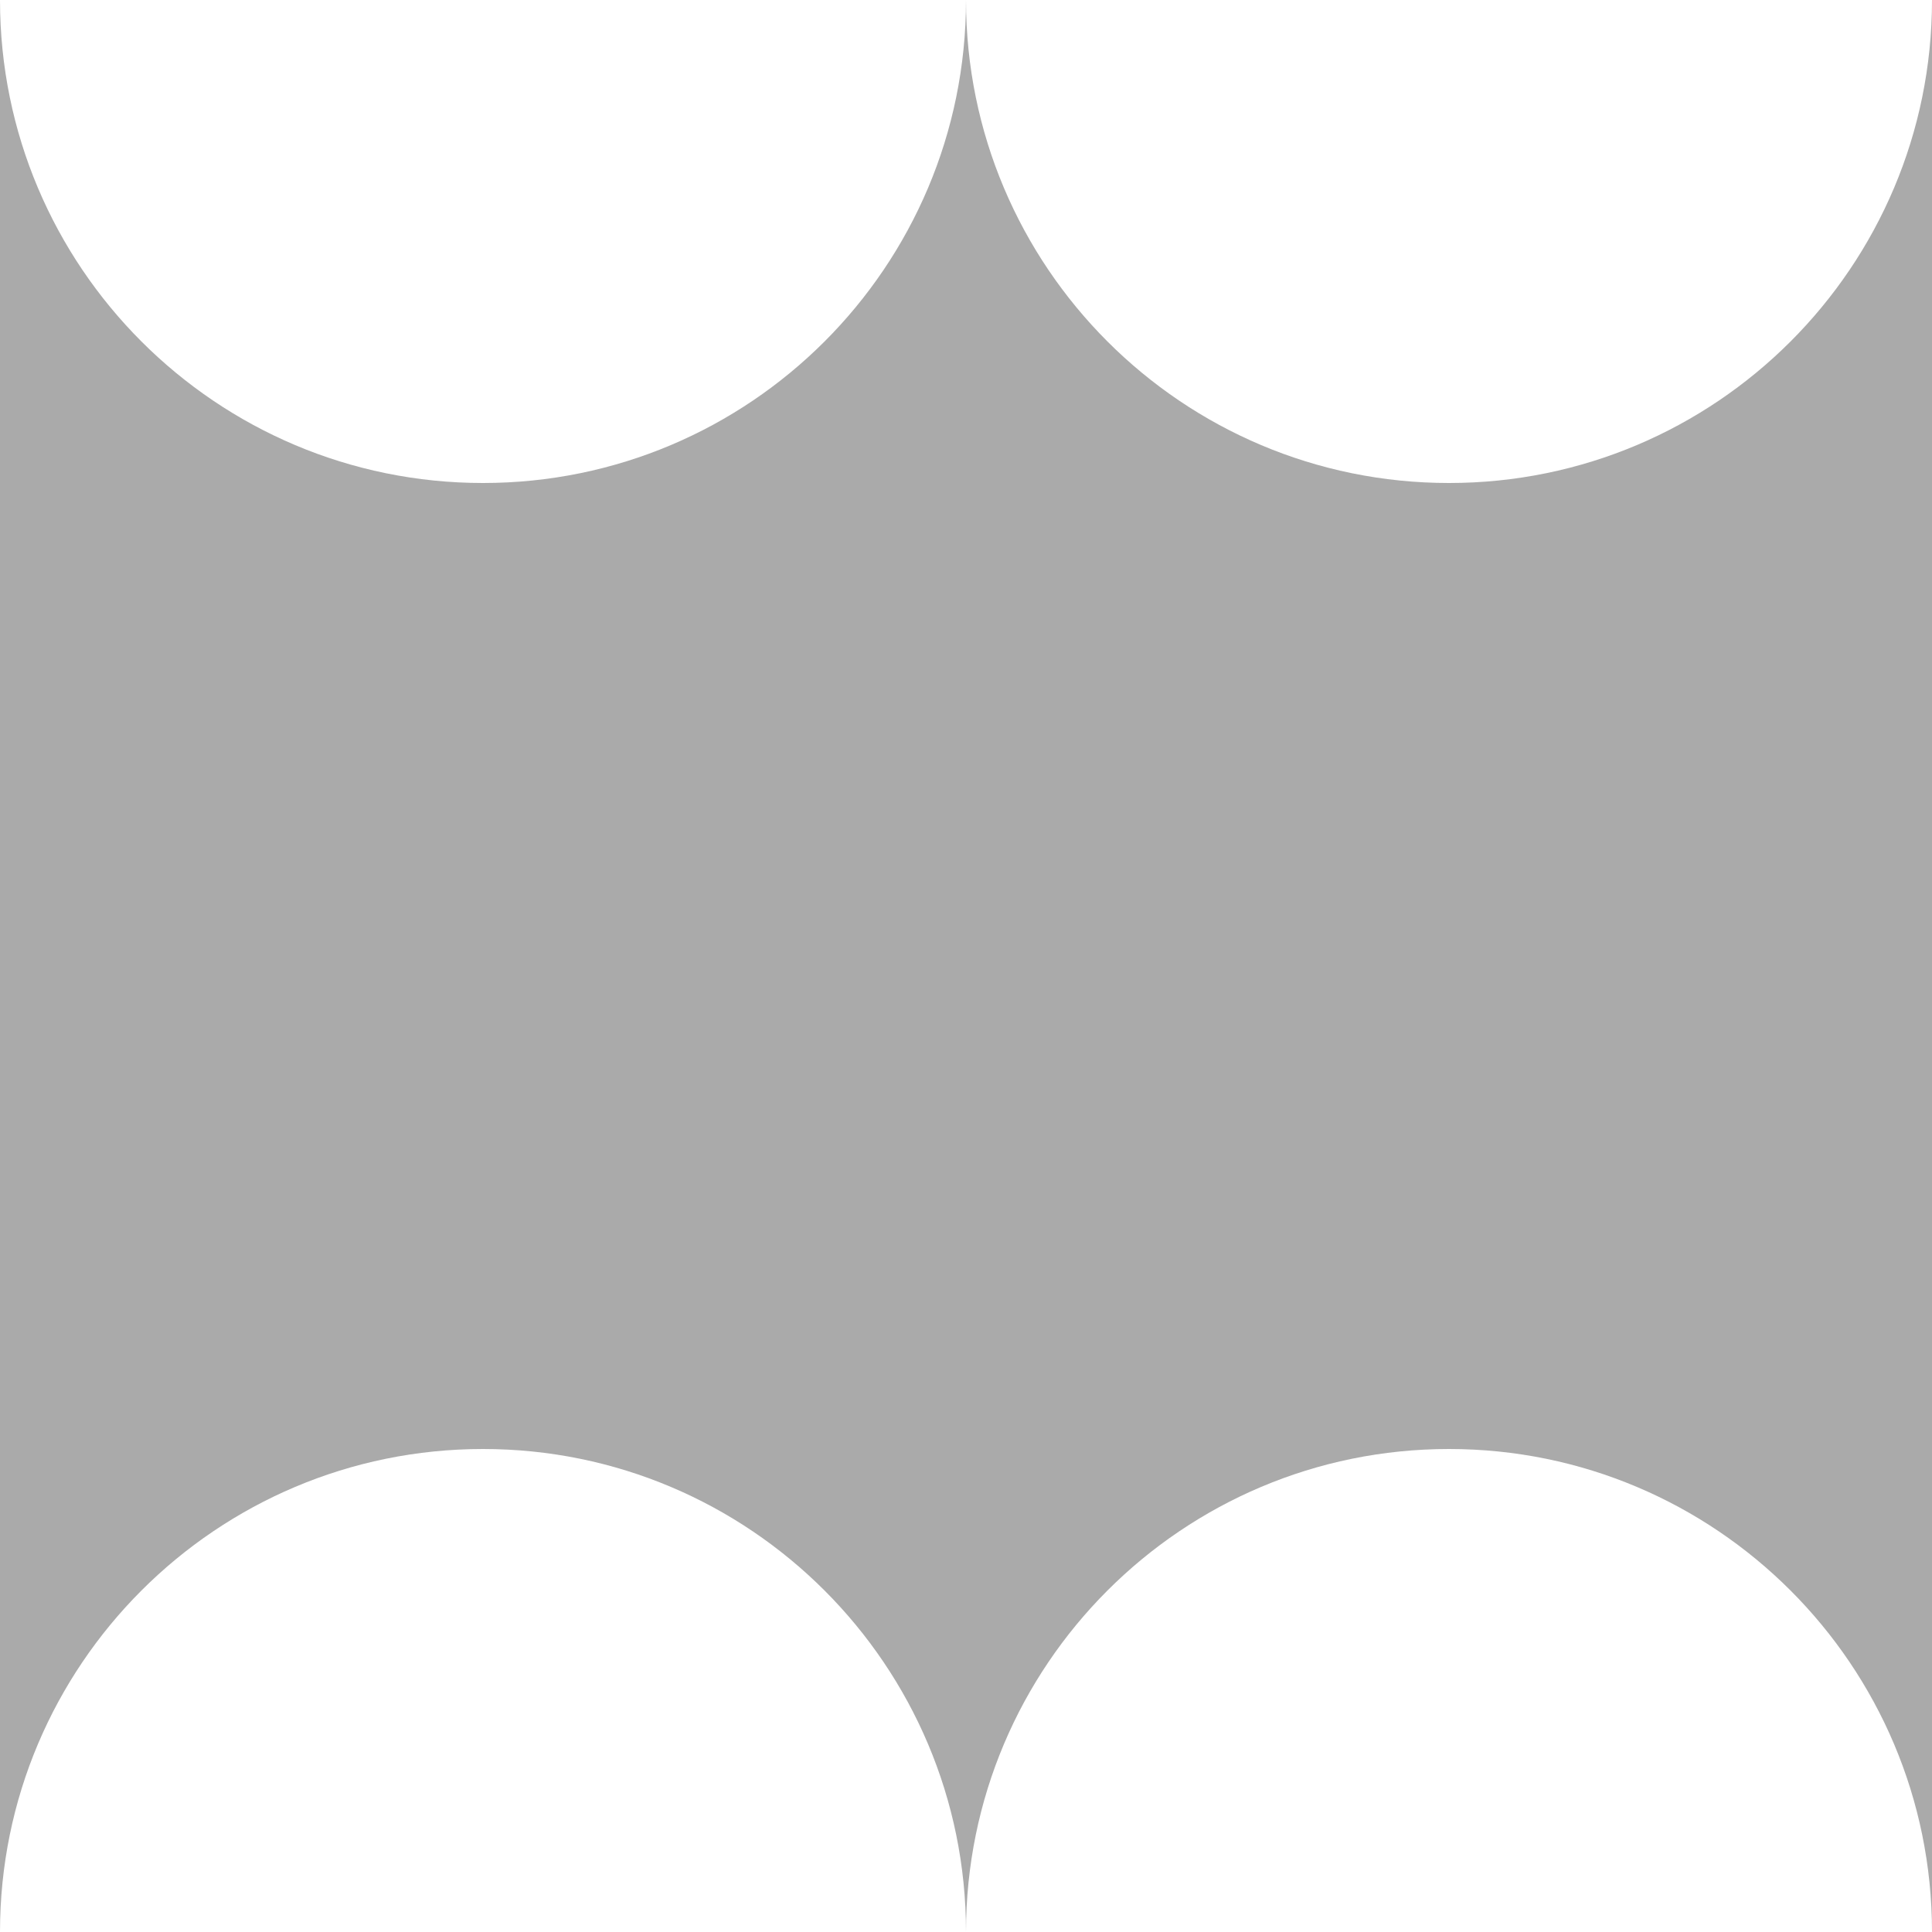
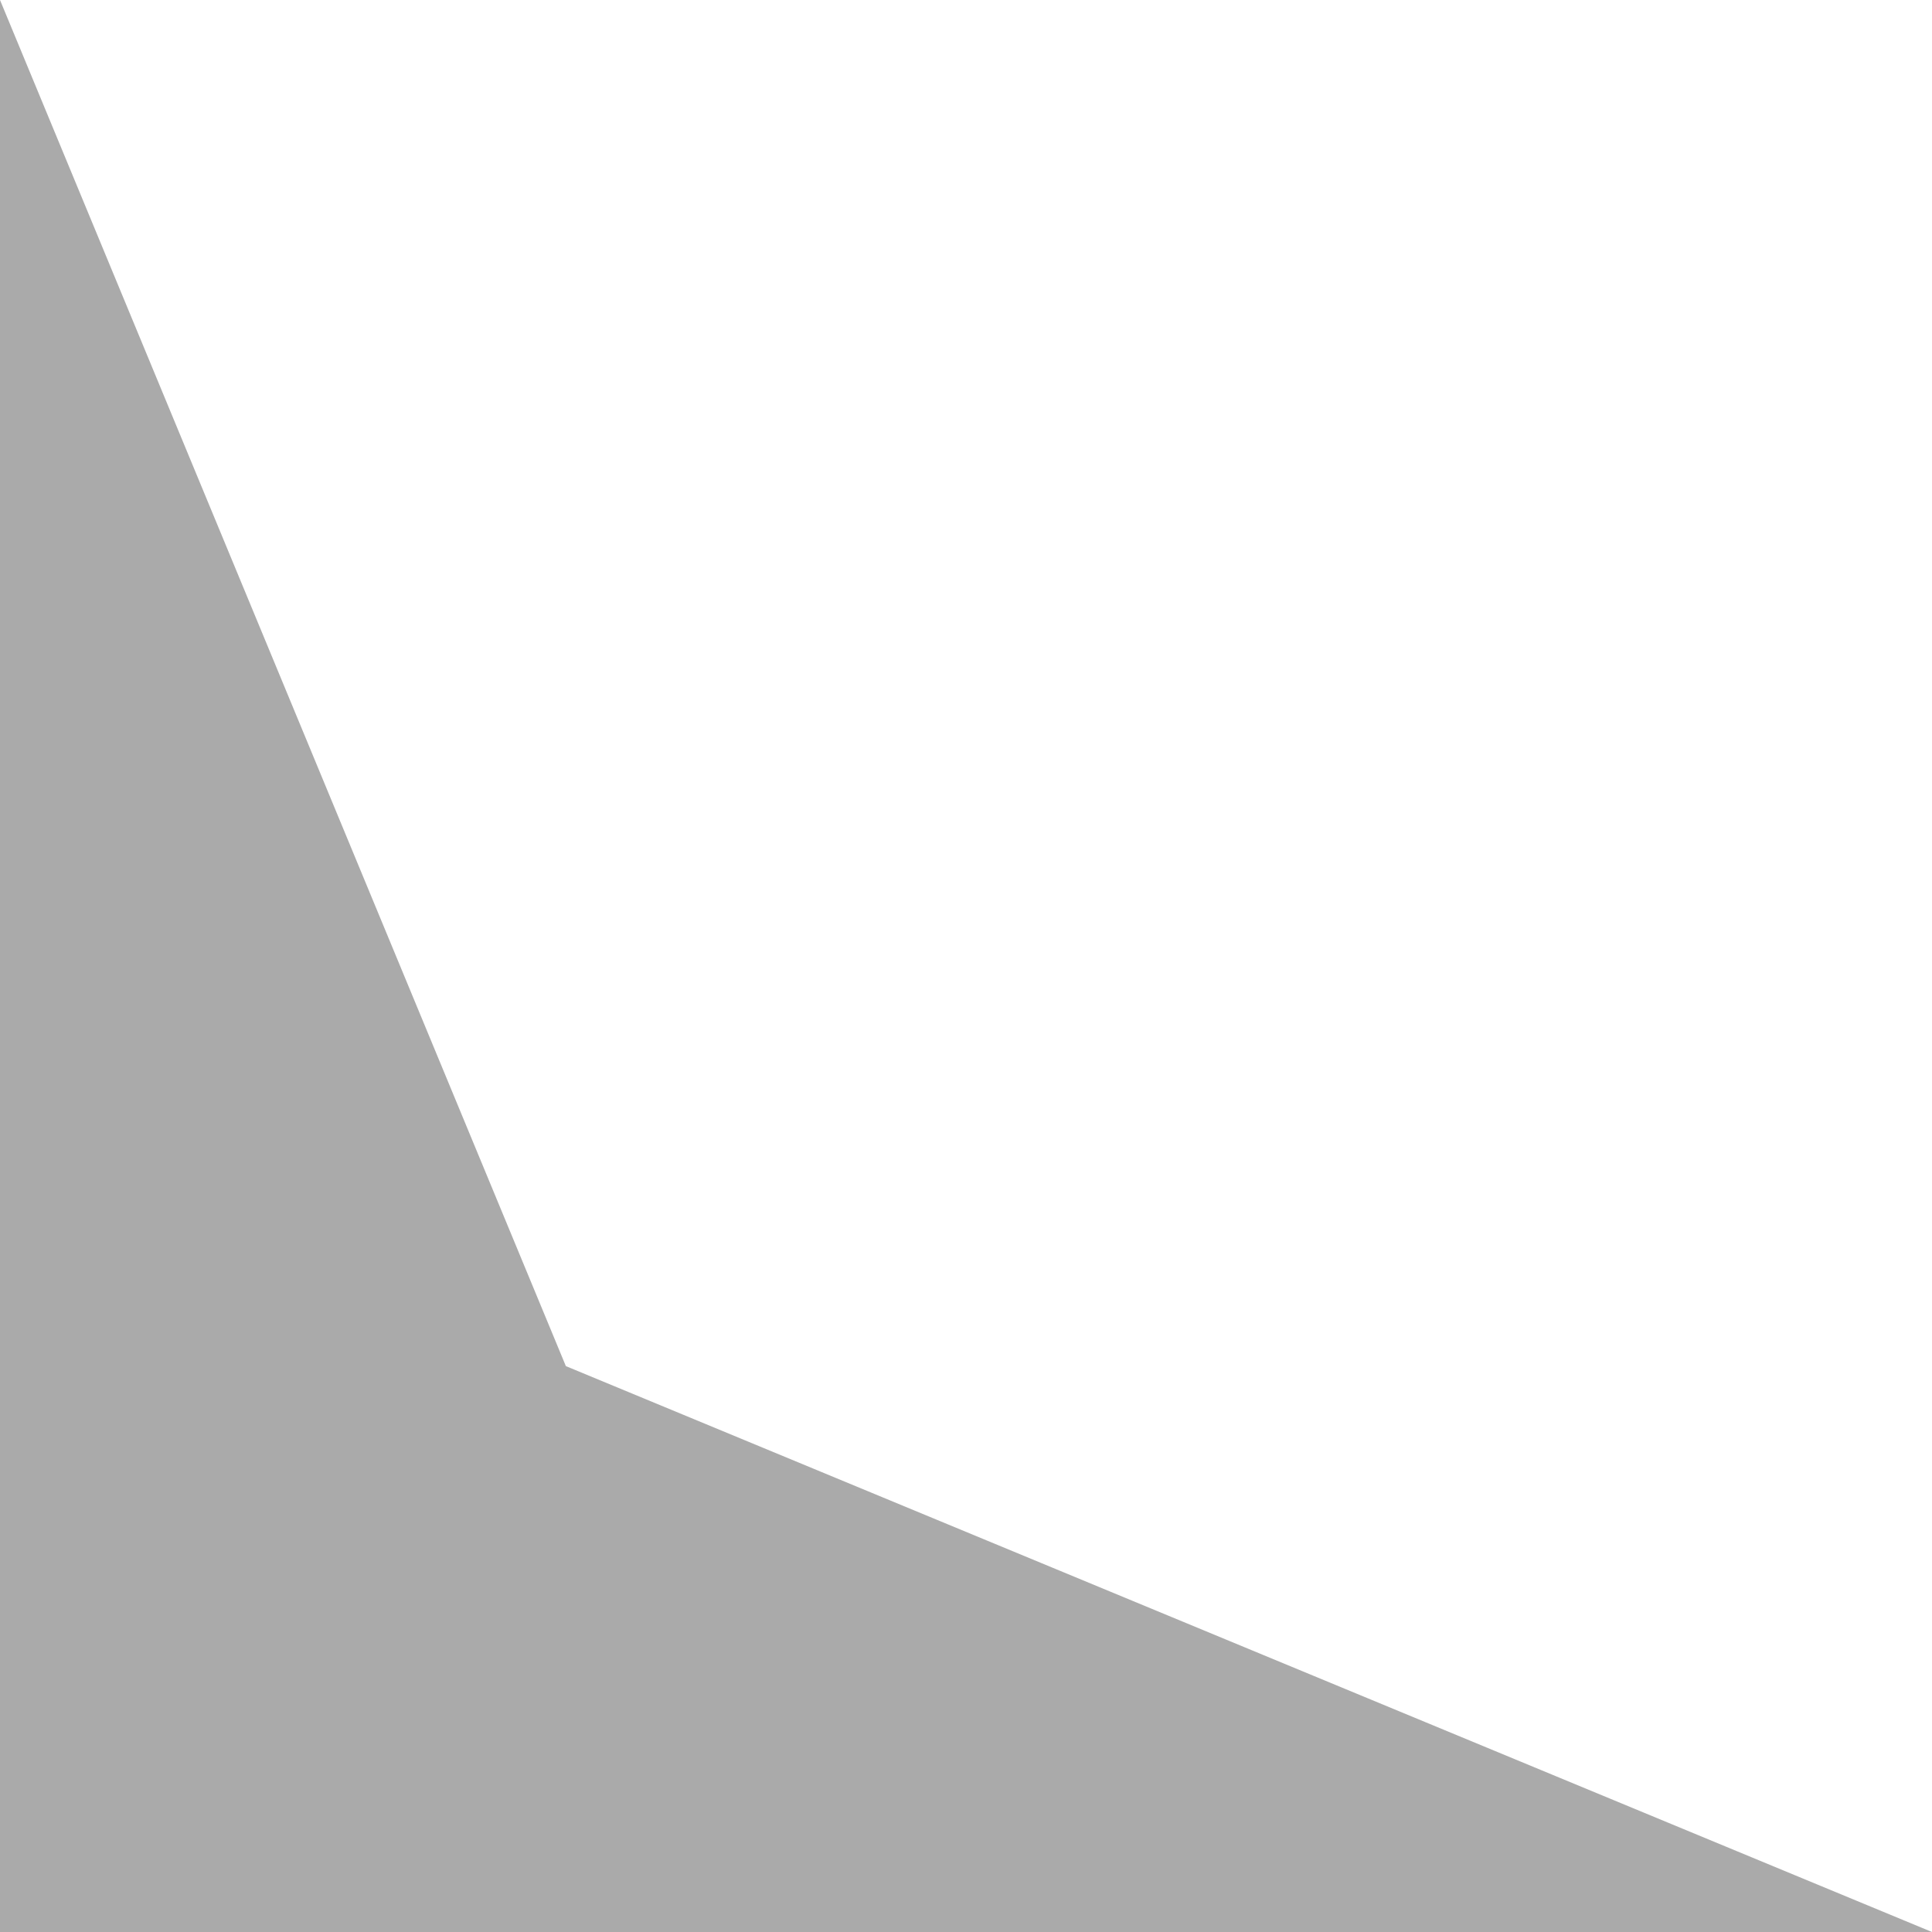
<svg xmlns="http://www.w3.org/2000/svg" version="1.1" id="layer1" x="0px" y="0px" viewBox="0 0 200 200" enable-background="new 0 0 200 200" xml:space="preserve">
  <g>
    <rect class="color1" fill="#AAAAAA" width="200" height="200" />
-     <path class="color0" fill="#FFFFFF" d="M100,200L100,200c0-27.609-22.39-50-50-50S0,172.391,0,200l0,0H100z" />
-     <path class="color0" fill="#FFFFFF" d="M200,200L200,200c0-27.609-22.391-50-50-50s-50,22.391-50,50l0,0H200z" />
-     <path class="color0" fill="#FFFFFF" d="M100,0L100,0c0,27.61,22.391,50,50,50s50-22.39,50-50l0,0H100z" />
-     <path class="color0" fill="#FFFFFF" d="M0,0L0,0c0,27.61,22.39,50,50,50s50-22.39,50-50l0,0H0z" />
+     <polygon class="color0" fill="#FFFFFF" points="200,0 0,0 58.578,141.42 200,200 " />
  </g>
</svg>
